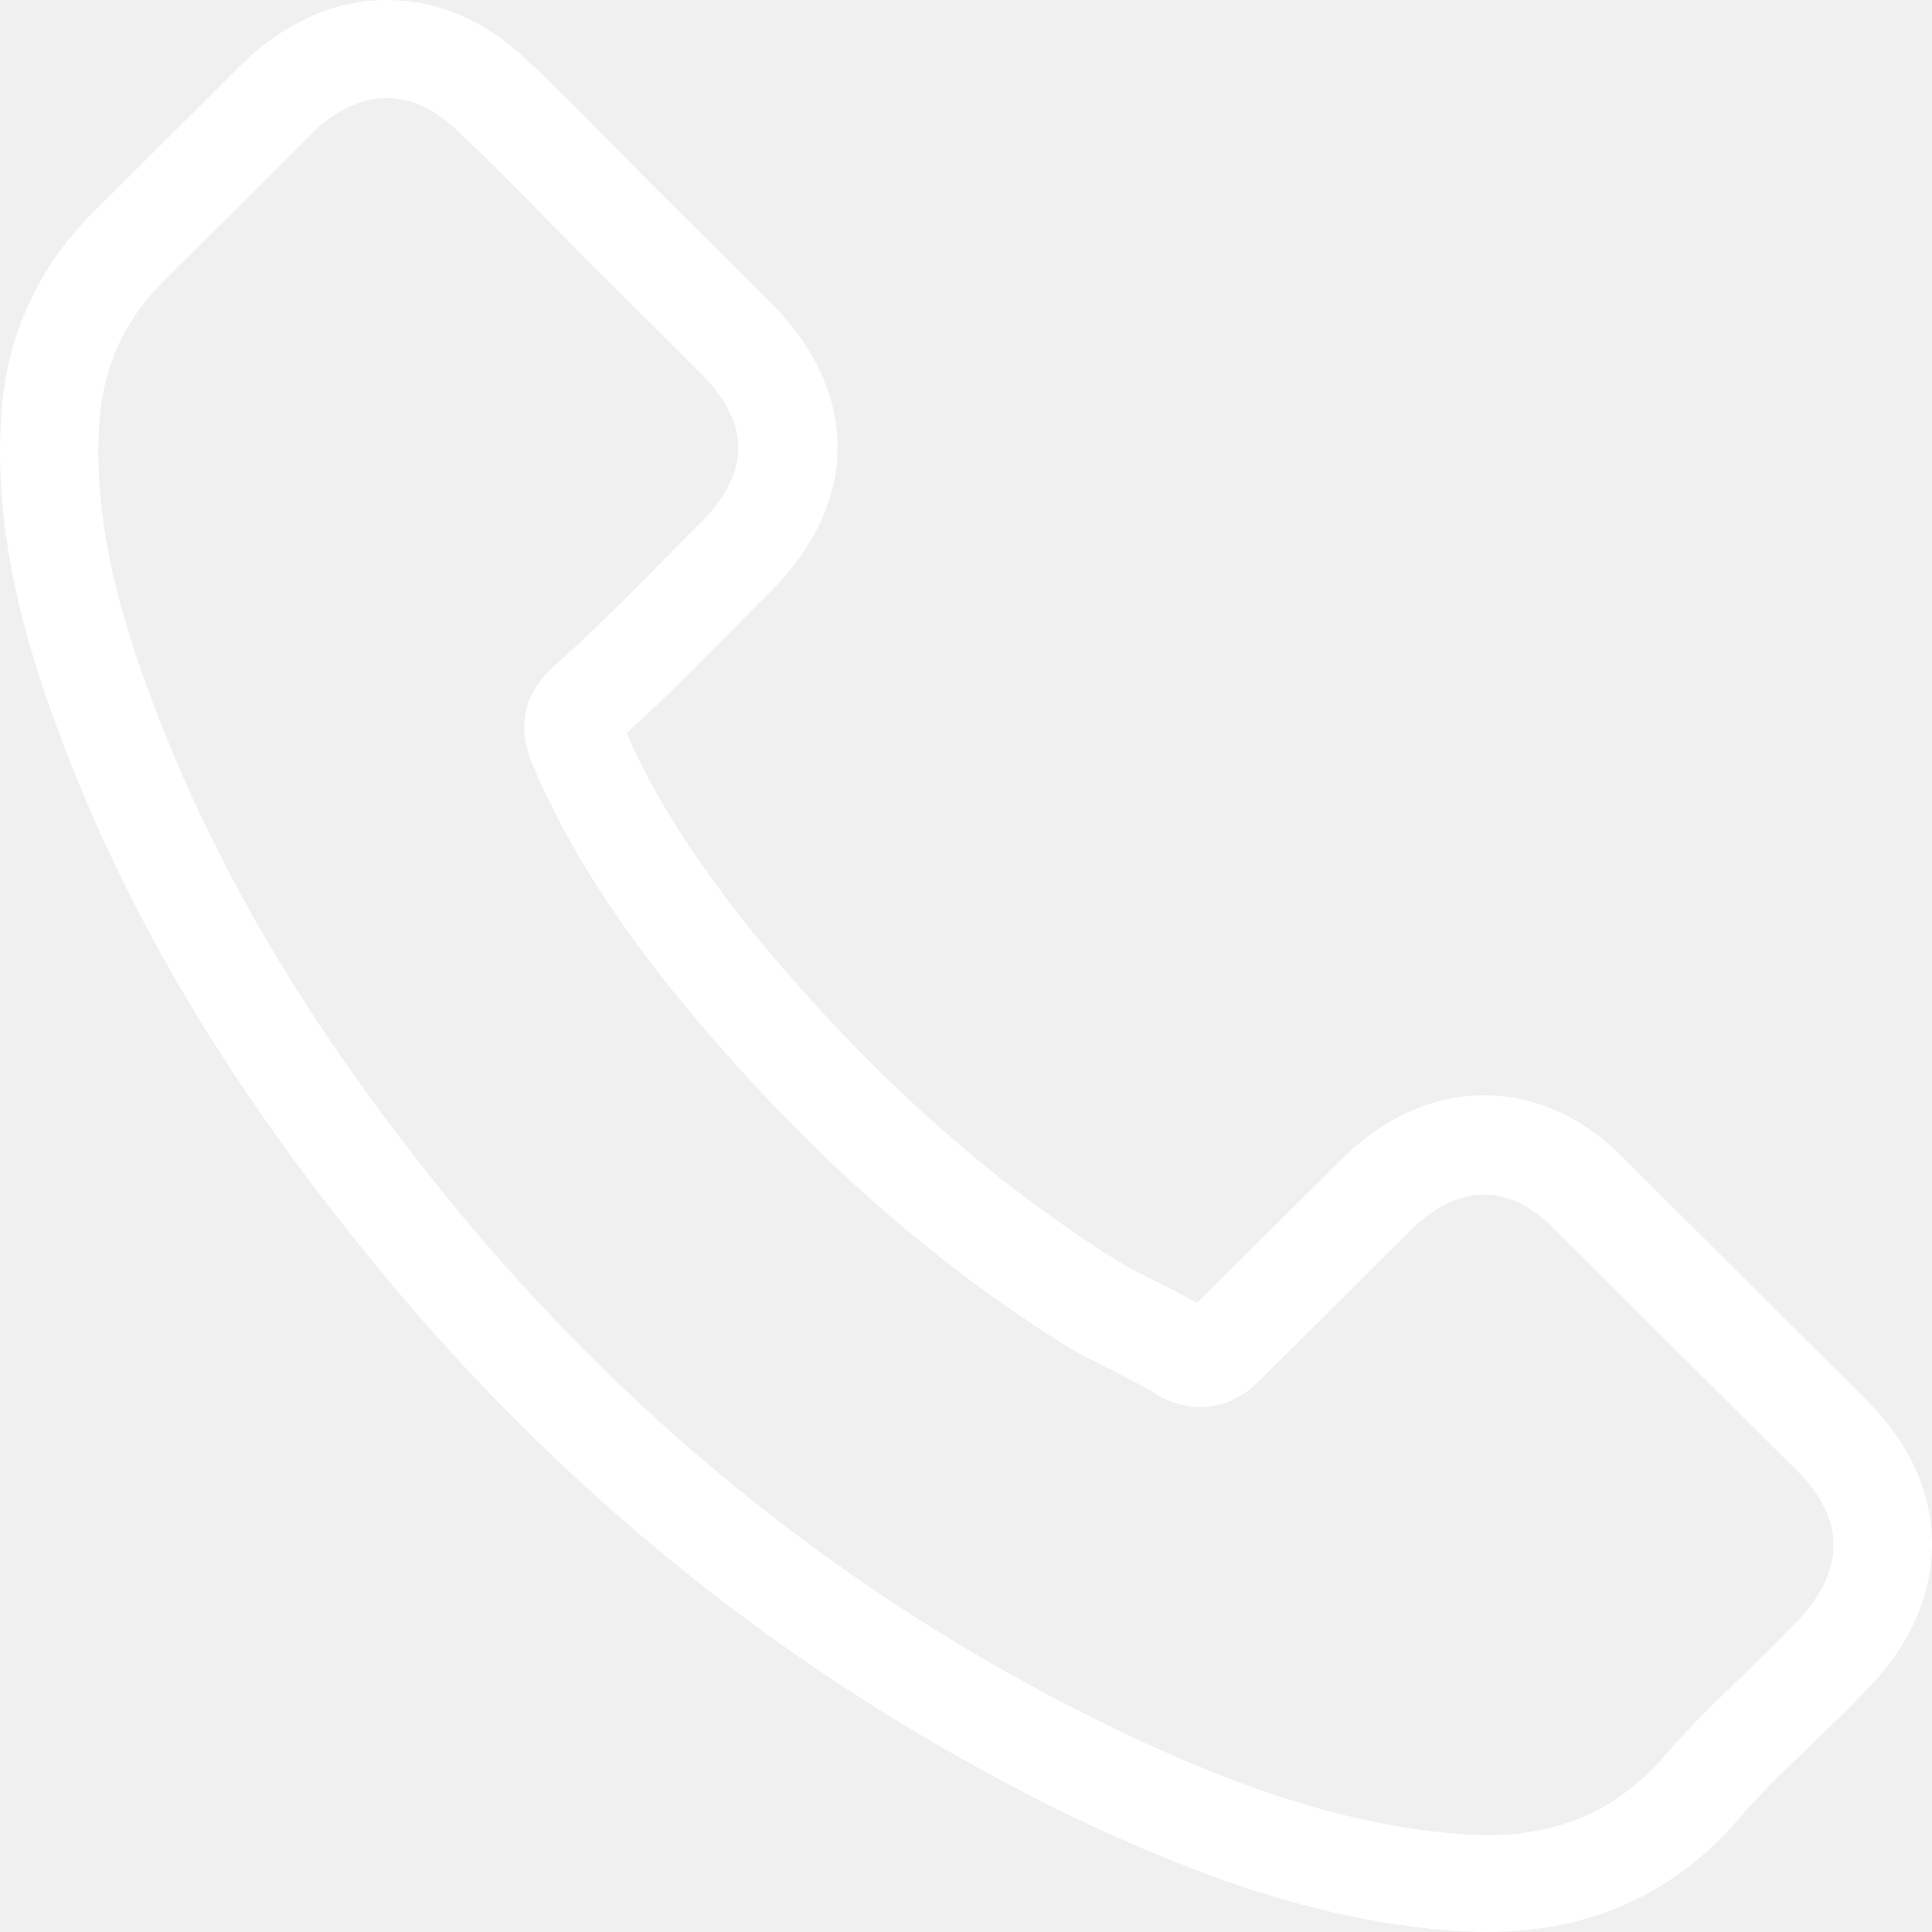
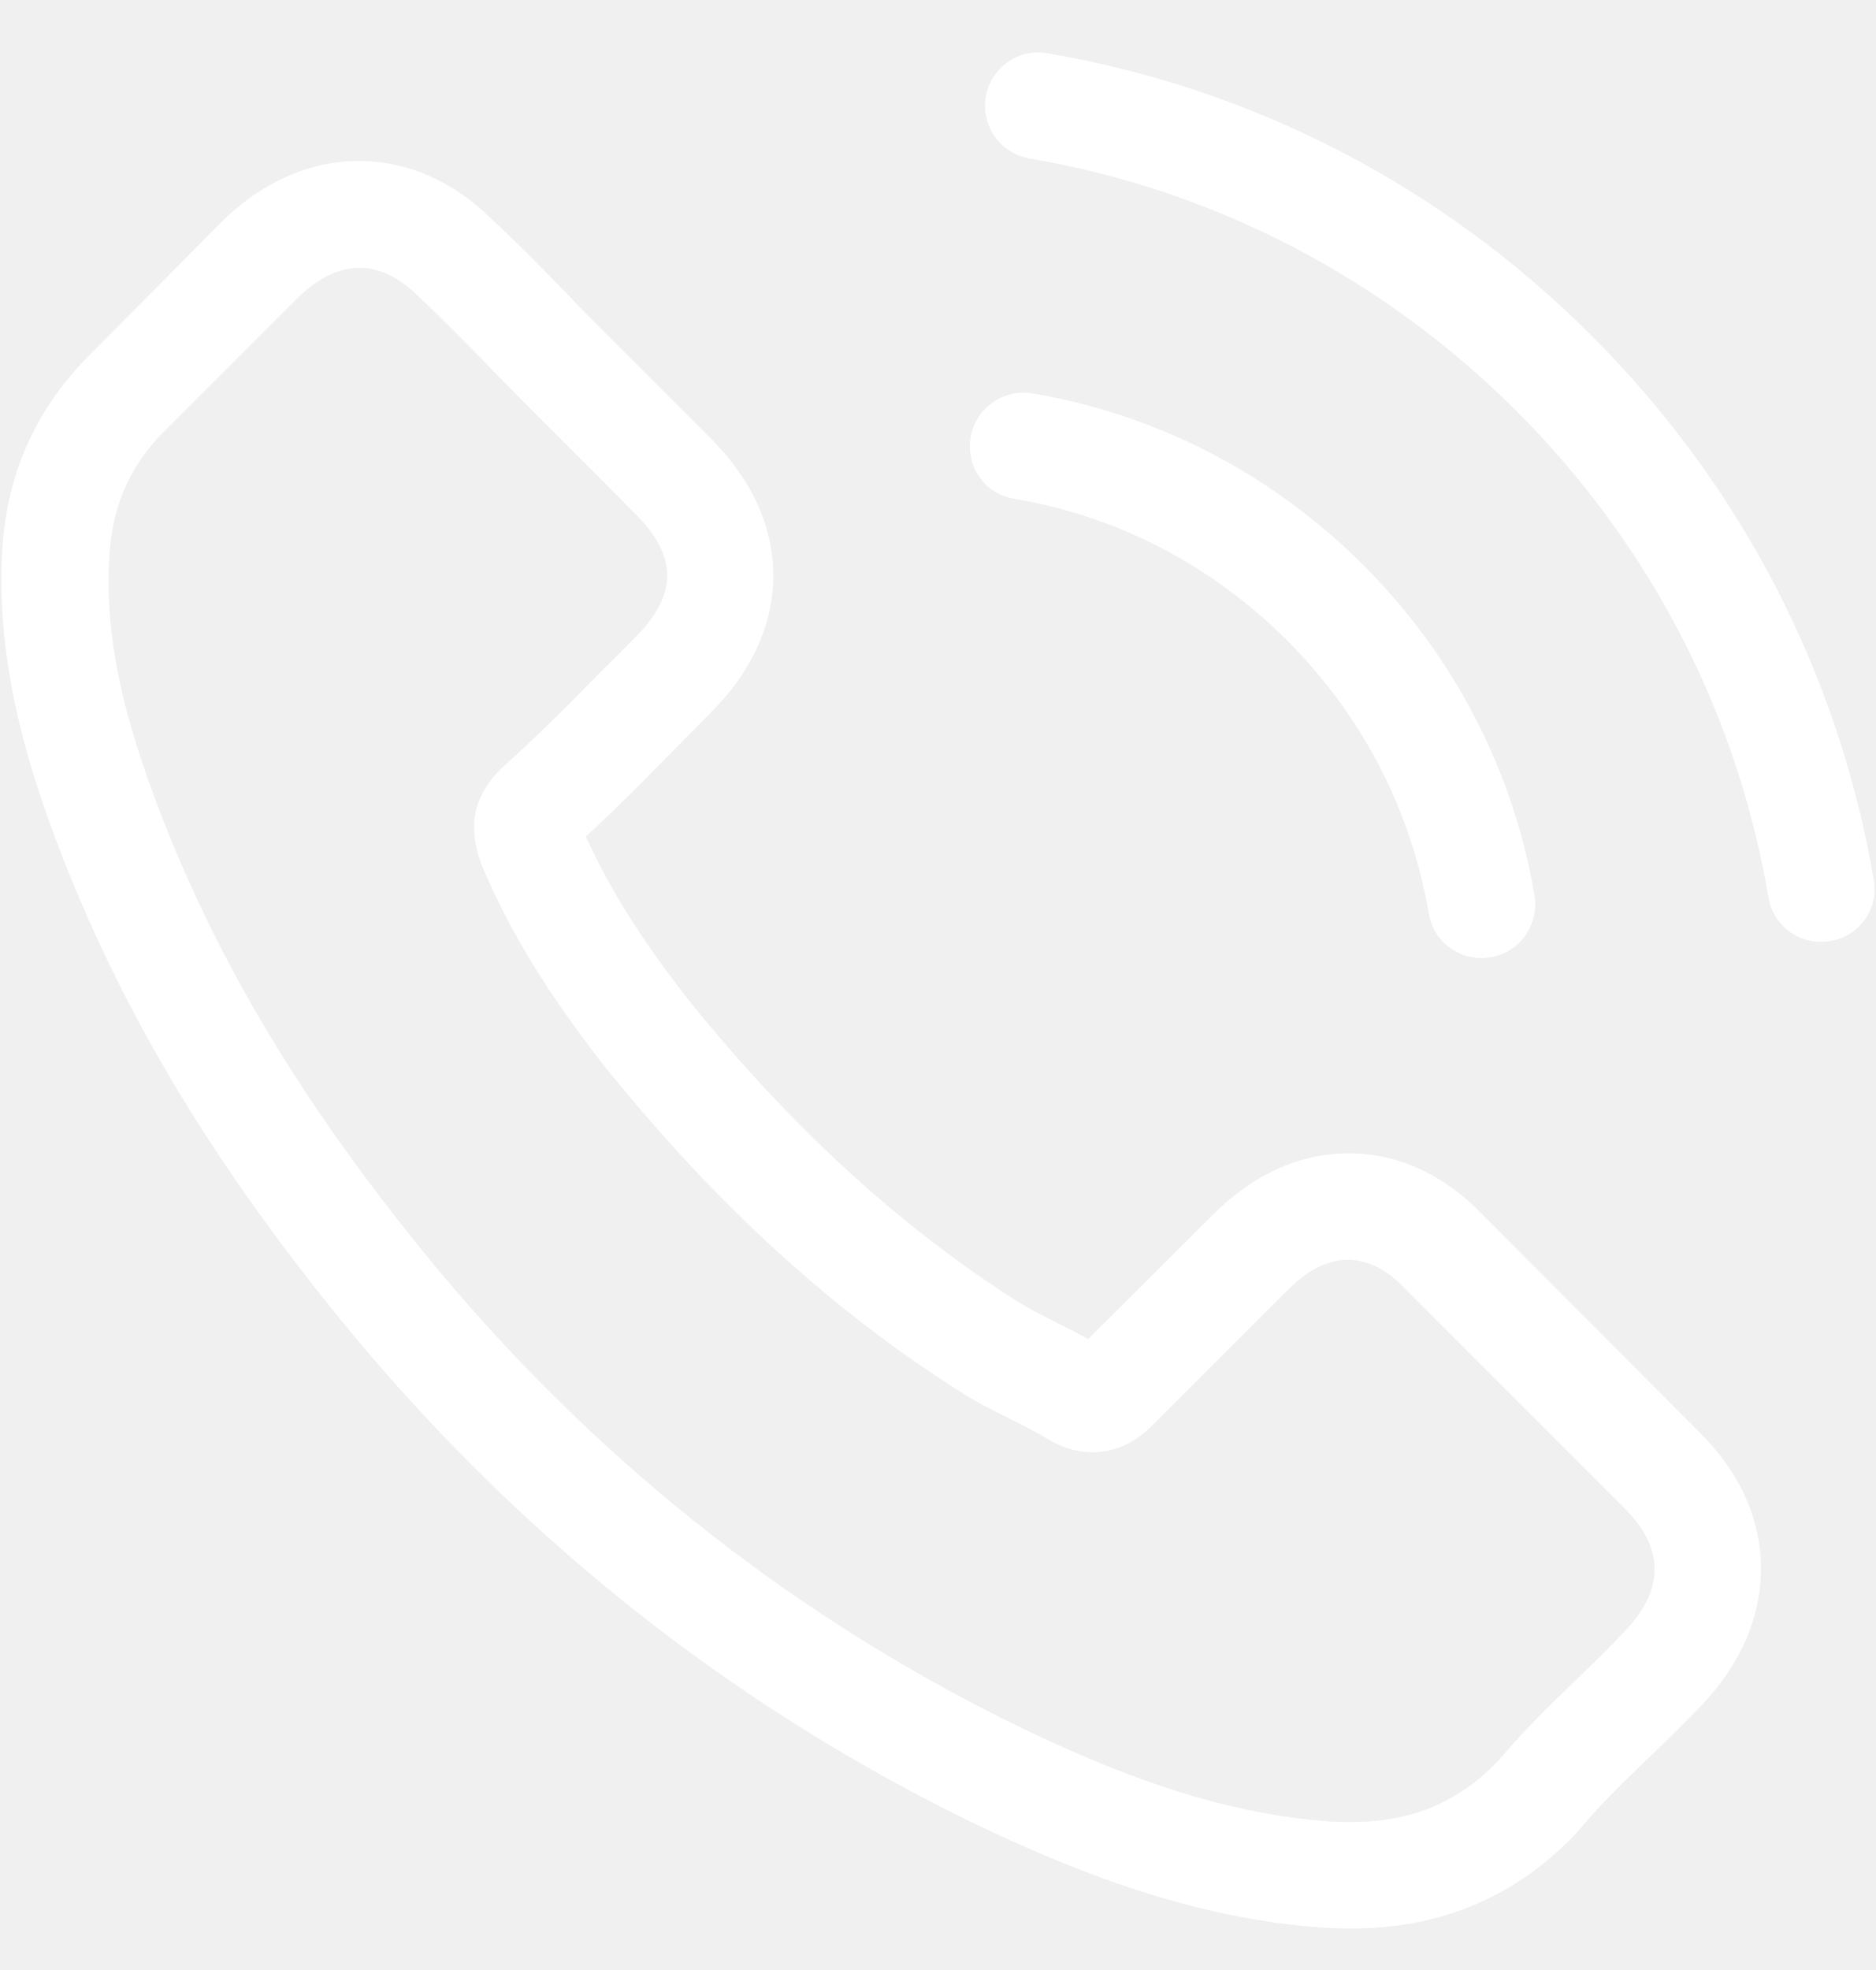
- <svg xmlns="http://www.w3.org/2000/svg" width="36" height="36" viewBox="0 0 36 36" fill="none">
-   <path d="M7.295 23.93C10.86 28.175 15.15 31.517 20.047 33.882C21.912 34.762 24.405 35.806 27.183 35.985C27.355 35.992 27.52 36 27.692 36C29.557 36 31.054 35.358 32.275 34.038C32.282 34.031 32.297 34.016 32.305 34.001C32.739 33.479 33.233 33.009 33.75 32.509C34.102 32.173 34.461 31.823 34.806 31.465C36.401 29.809 36.401 27.705 34.791 26.101L30.291 21.618C29.527 20.827 28.613 20.409 27.655 20.409C26.696 20.409 25.775 20.827 24.989 21.61L22.308 24.281C22.061 24.139 21.807 24.012 21.567 23.893C21.268 23.744 20.991 23.602 20.743 23.445C18.302 21.901 16.086 19.887 13.967 17.299C12.896 15.949 12.177 14.815 11.676 13.659C12.38 13.024 13.038 12.361 13.675 11.712C13.899 11.48 14.132 11.249 14.364 11.018C15.172 10.212 15.607 9.28 15.607 8.332C15.607 7.385 15.18 6.453 14.364 5.647L12.132 3.424C11.87 3.163 11.623 2.909 11.369 2.648C10.874 2.141 10.358 1.619 9.849 1.149C9.077 0.395 8.171 0 7.213 0C6.262 0 5.348 0.395 4.547 1.156L1.747 3.946C0.728 4.961 0.152 6.191 0.032 7.616C-0.11 9.399 0.219 11.294 1.073 13.584C2.383 17.127 4.36 20.417 7.295 23.93ZM1.859 7.773C1.949 6.781 2.331 5.953 3.05 5.237L5.835 2.462C6.269 2.044 6.749 1.828 7.213 1.828C7.67 1.828 8.134 2.044 8.561 2.477C9.062 2.939 9.534 3.424 10.043 3.939C10.298 4.2 10.56 4.461 10.822 4.729L13.053 6.952C13.518 7.415 13.757 7.885 13.757 8.347C13.757 8.81 13.518 9.28 13.053 9.742C12.821 9.973 12.589 10.212 12.357 10.443C11.661 11.145 11.009 11.809 10.29 12.443C10.275 12.457 10.268 12.465 10.253 12.48C9.631 13.099 9.729 13.688 9.879 14.136C9.886 14.158 9.894 14.173 9.901 14.196C10.478 15.576 11.279 16.889 12.529 18.455C14.776 21.215 17.142 23.356 19.747 25.005C20.07 25.213 20.414 25.378 20.736 25.542C21.035 25.691 21.312 25.833 21.56 25.989C21.59 26.004 21.612 26.019 21.642 26.034C21.889 26.161 22.129 26.22 22.368 26.22C22.967 26.22 23.357 25.84 23.484 25.713L26.285 22.923C26.719 22.491 27.191 22.259 27.655 22.259C28.224 22.259 28.688 22.61 28.98 22.923L33.495 27.414C34.394 28.309 34.386 29.279 33.473 30.226C33.158 30.562 32.829 30.883 32.477 31.218C31.953 31.726 31.406 32.248 30.912 32.837C30.051 33.762 29.025 34.195 27.7 34.195C27.572 34.195 27.438 34.187 27.31 34.18C24.854 34.023 22.57 33.068 20.856 32.255C16.198 30.01 12.11 26.825 8.718 22.782C5.925 19.432 4.045 16.314 2.803 12.972C2.031 10.921 1.739 9.272 1.859 7.773Z" fill="white" />
+ <svg xmlns="http://www.w3.org/2000/svg" width="20" height="21" viewBox="0 0 20 21" fill="none">
+   <g clip-path="url(#clip0_203_2737)">
+     <path d="M15.806 12.948C15.397 12.522 14.903 12.294 14.38 12.294C13.861 12.294 13.362 12.518 12.936 12.944L11.602 14.274C11.492 14.214 11.383 14.159 11.277 14.105C11.125 14.029 10.982 13.957 10.859 13.881C9.61 13.087 8.474 12.053 7.385 10.715C6.858 10.048 6.503 9.487 6.246 8.917C6.592 8.6 6.912 8.271 7.225 7.954C7.343 7.836 7.461 7.714 7.579 7.596C8.466 6.709 8.466 5.561 7.579 4.675L6.427 3.522C6.296 3.391 6.161 3.256 6.034 3.121C5.781 2.86 5.515 2.589 5.241 2.336C4.831 1.931 4.342 1.716 3.827 1.716C3.312 1.716 2.814 1.931 2.392 2.336C2.387 2.34 2.387 2.34 2.383 2.345L0.948 3.792C0.408 4.333 0.1 4.991 0.032 5.755C-0.069 6.988 0.294 8.136 0.572 8.887C1.256 10.732 2.278 12.441 3.801 14.274C5.65 16.481 7.875 18.224 10.416 19.453C11.387 19.913 12.683 20.457 14.131 20.55C14.219 20.555 14.312 20.559 14.396 20.559C15.372 20.559 16.191 20.208 16.832 19.512C16.836 19.503 16.845 19.499 16.849 19.491C17.069 19.225 17.322 18.984 17.588 18.727C17.769 18.554 17.955 18.372 18.137 18.182C18.554 17.747 18.774 17.241 18.774 16.722C18.774 16.198 18.55 15.696 18.124 15.274L15.806 12.948ZM17.318 17.393C17.313 17.393 17.313 17.397 17.318 17.393C17.153 17.57 16.984 17.731 16.803 17.908C16.528 18.17 16.25 18.444 15.988 18.752C15.562 19.208 15.059 19.423 14.401 19.423C14.338 19.423 14.27 19.423 14.207 19.419C12.953 19.339 11.788 18.849 10.914 18.431C8.525 17.275 6.427 15.633 4.684 13.552C3.244 11.817 2.282 10.213 1.644 8.491C1.252 7.439 1.108 6.621 1.172 5.848C1.214 5.354 1.404 4.945 1.754 4.594L3.194 3.155C3.4 2.961 3.62 2.855 3.835 2.855C4.101 2.855 4.316 3.016 4.452 3.151C4.456 3.155 4.46 3.159 4.464 3.163C4.722 3.404 4.967 3.653 5.224 3.919C5.355 4.054 5.49 4.189 5.625 4.328L6.777 5.481C7.225 5.928 7.225 6.342 6.777 6.789C6.655 6.912 6.537 7.034 6.414 7.152C6.06 7.515 5.722 7.853 5.355 8.182C5.346 8.191 5.338 8.195 5.334 8.203C4.971 8.566 5.038 8.921 5.114 9.162C5.118 9.174 5.123 9.187 5.127 9.2C5.427 9.926 5.849 10.61 6.49 11.424L6.495 11.428C7.66 12.864 8.888 13.982 10.243 14.839C10.416 14.949 10.593 15.037 10.762 15.122C10.914 15.198 11.058 15.27 11.18 15.346C11.197 15.354 11.214 15.367 11.231 15.375C11.374 15.447 11.509 15.481 11.649 15.481C11.999 15.481 12.218 15.261 12.29 15.19L13.734 13.746C13.877 13.602 14.105 13.429 14.371 13.429C14.633 13.429 14.848 13.594 14.979 13.737C14.983 13.742 14.983 13.742 14.988 13.746L17.313 16.072C17.748 16.502 17.748 16.945 17.318 17.393Z" fill="white" />
+     <path d="M10.809 5.316C11.915 5.502 12.919 6.025 13.722 6.827C14.524 7.629 15.043 8.634 15.233 9.74C15.279 10.019 15.52 10.213 15.794 10.213C15.828 10.213 15.857 10.209 15.891 10.204C16.203 10.154 16.41 9.858 16.36 9.546C16.132 8.208 15.499 6.988 14.532 6.021C13.565 5.055 12.345 4.421 11.007 4.193C10.695 4.143 10.404 4.35 10.349 4.658C10.294 4.966 10.496 5.266 10.809 5.316Z" fill="white" />
+     <path d="M19.977 9.381C19.601 7.178 18.562 5.173 16.967 3.577C15.371 1.982 13.366 0.943 11.163 0.567C10.855 0.513 10.563 0.724 10.509 1.032C10.458 1.344 10.665 1.635 10.977 1.69C12.944 2.024 14.738 2.957 16.165 4.379C17.592 5.806 18.52 7.6 18.854 9.567C18.9 9.846 19.141 10.04 19.415 10.04C19.449 10.04 19.479 10.036 19.512 10.031C19.82 9.985 20.032 9.689 19.977 9.381Z" fill="white" />
+   </g>
+   <defs>
+     <clipPath id="clip0_203_2737">
+       <rect width="20" height="20" fill="white" transform="translate(0 0.558746)" />
+     </clipPath>
+   </defs>
</svg>
